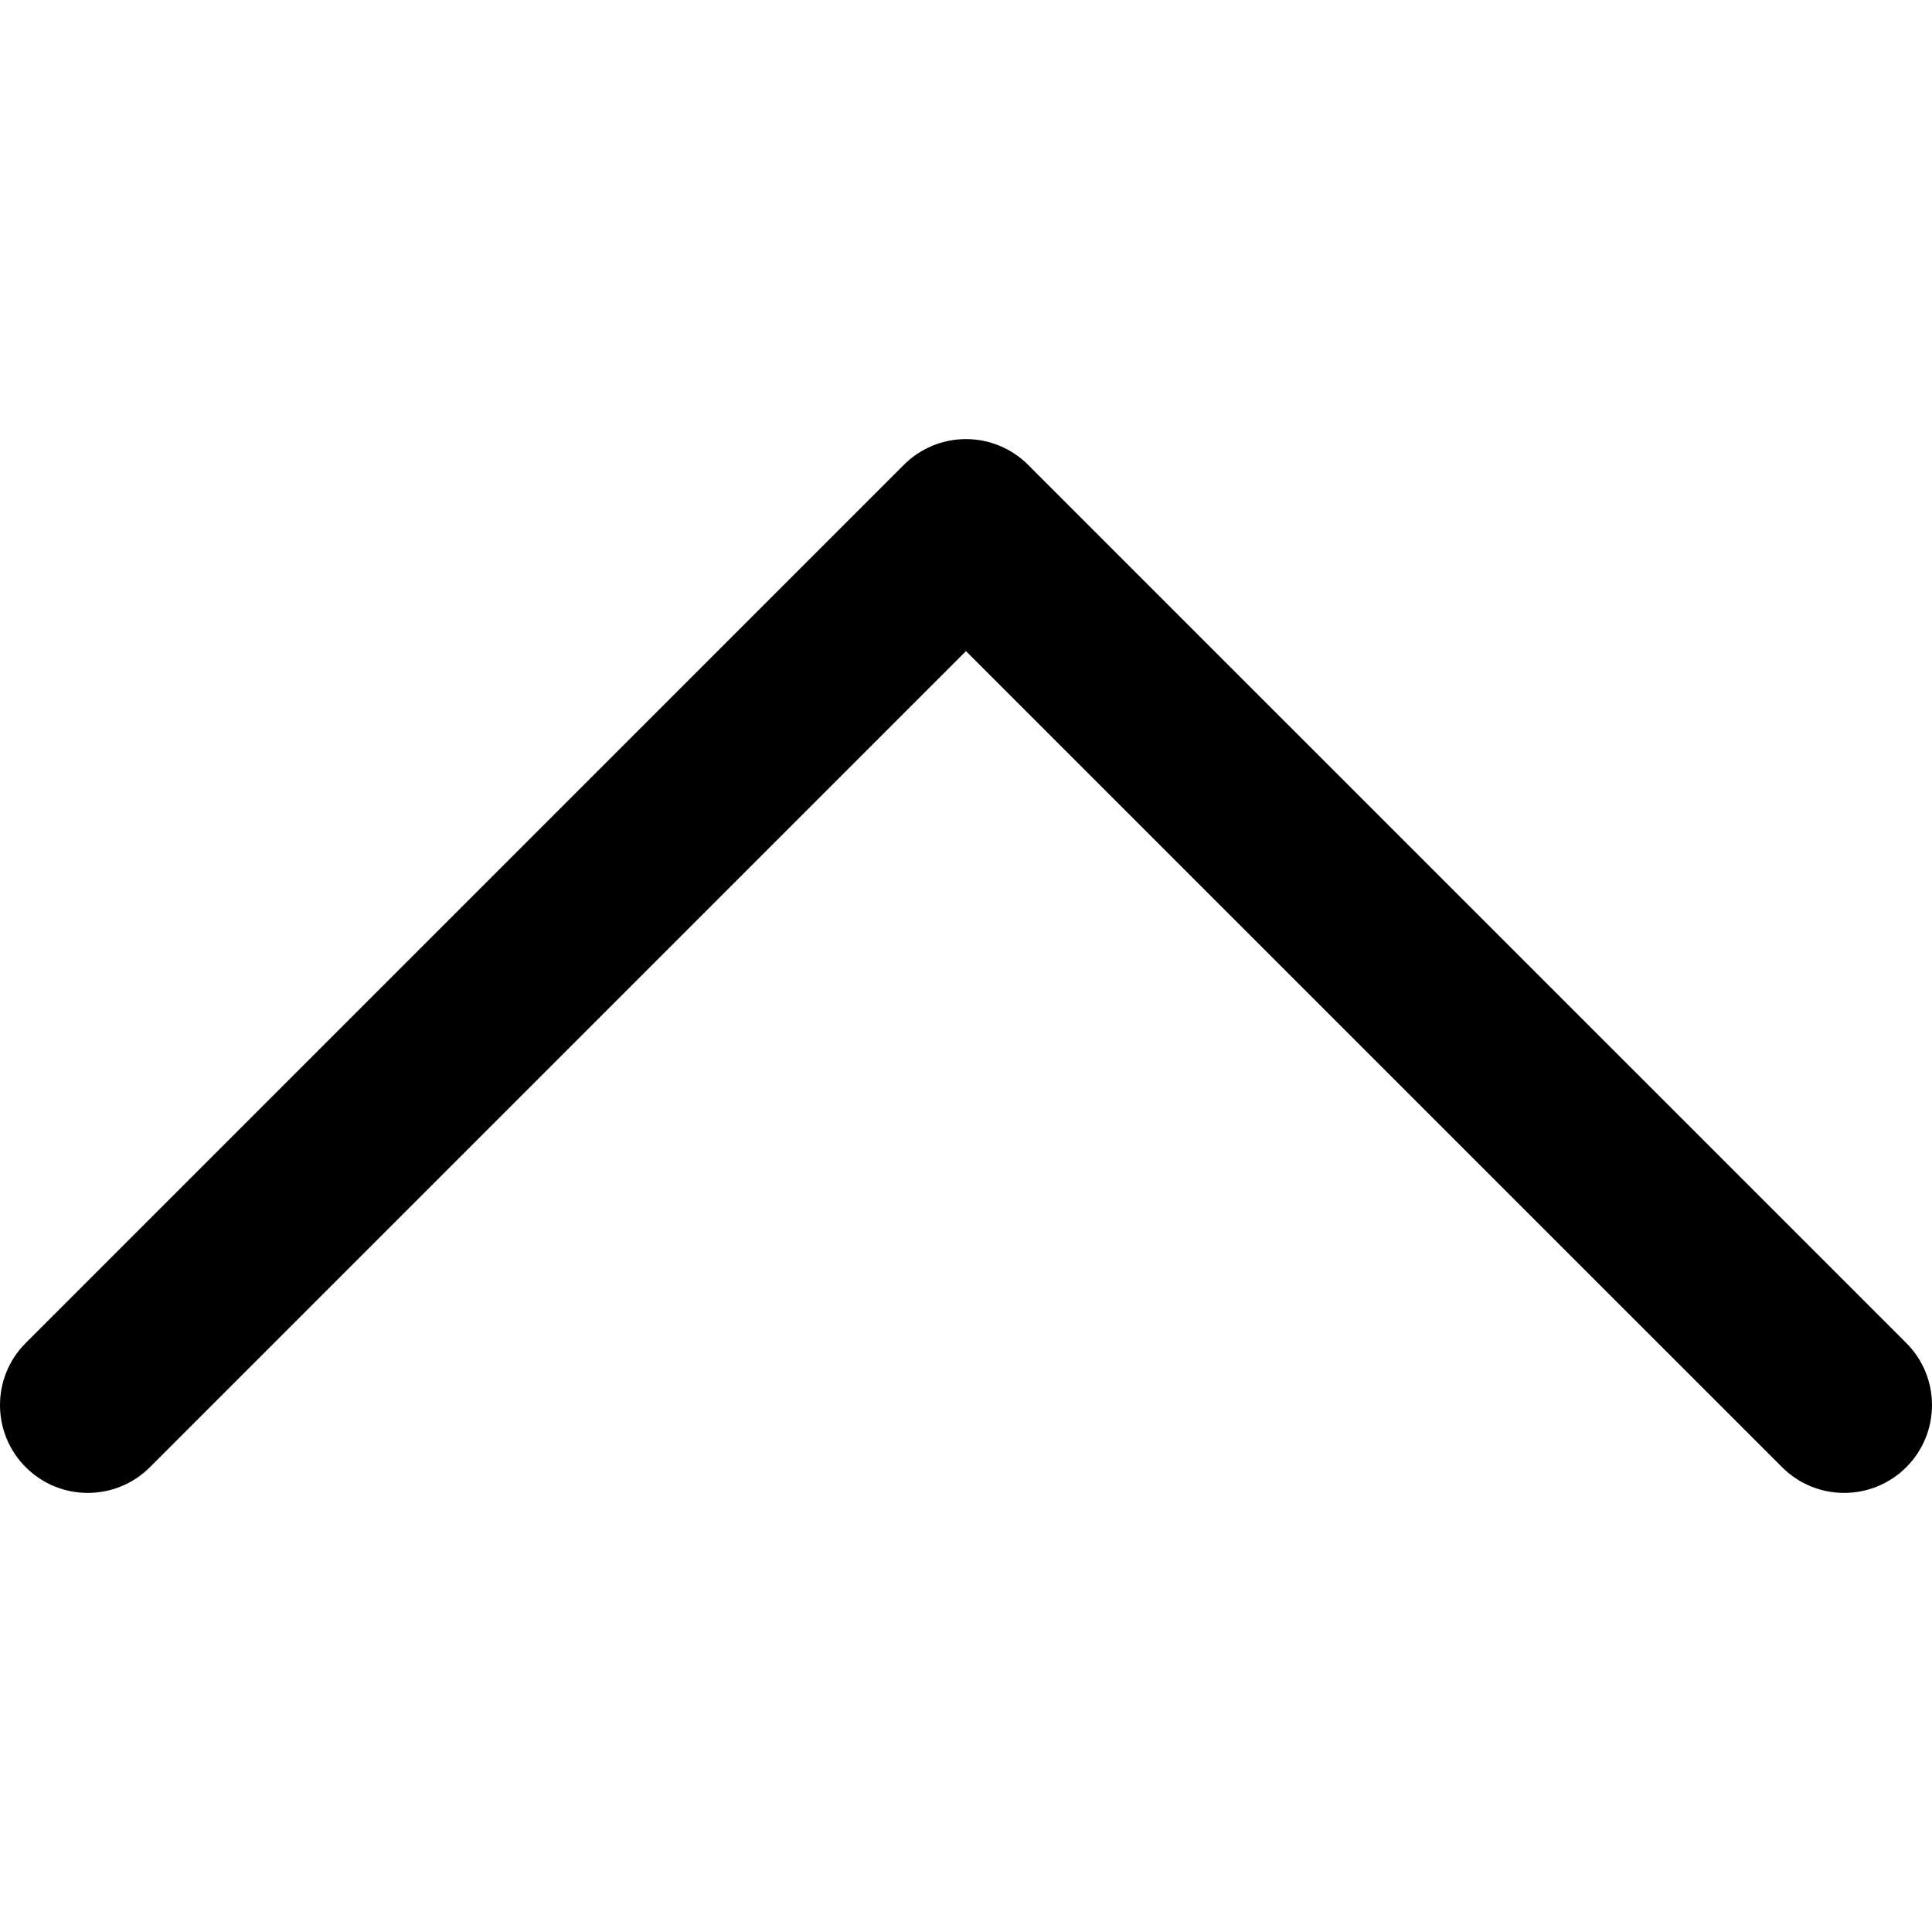
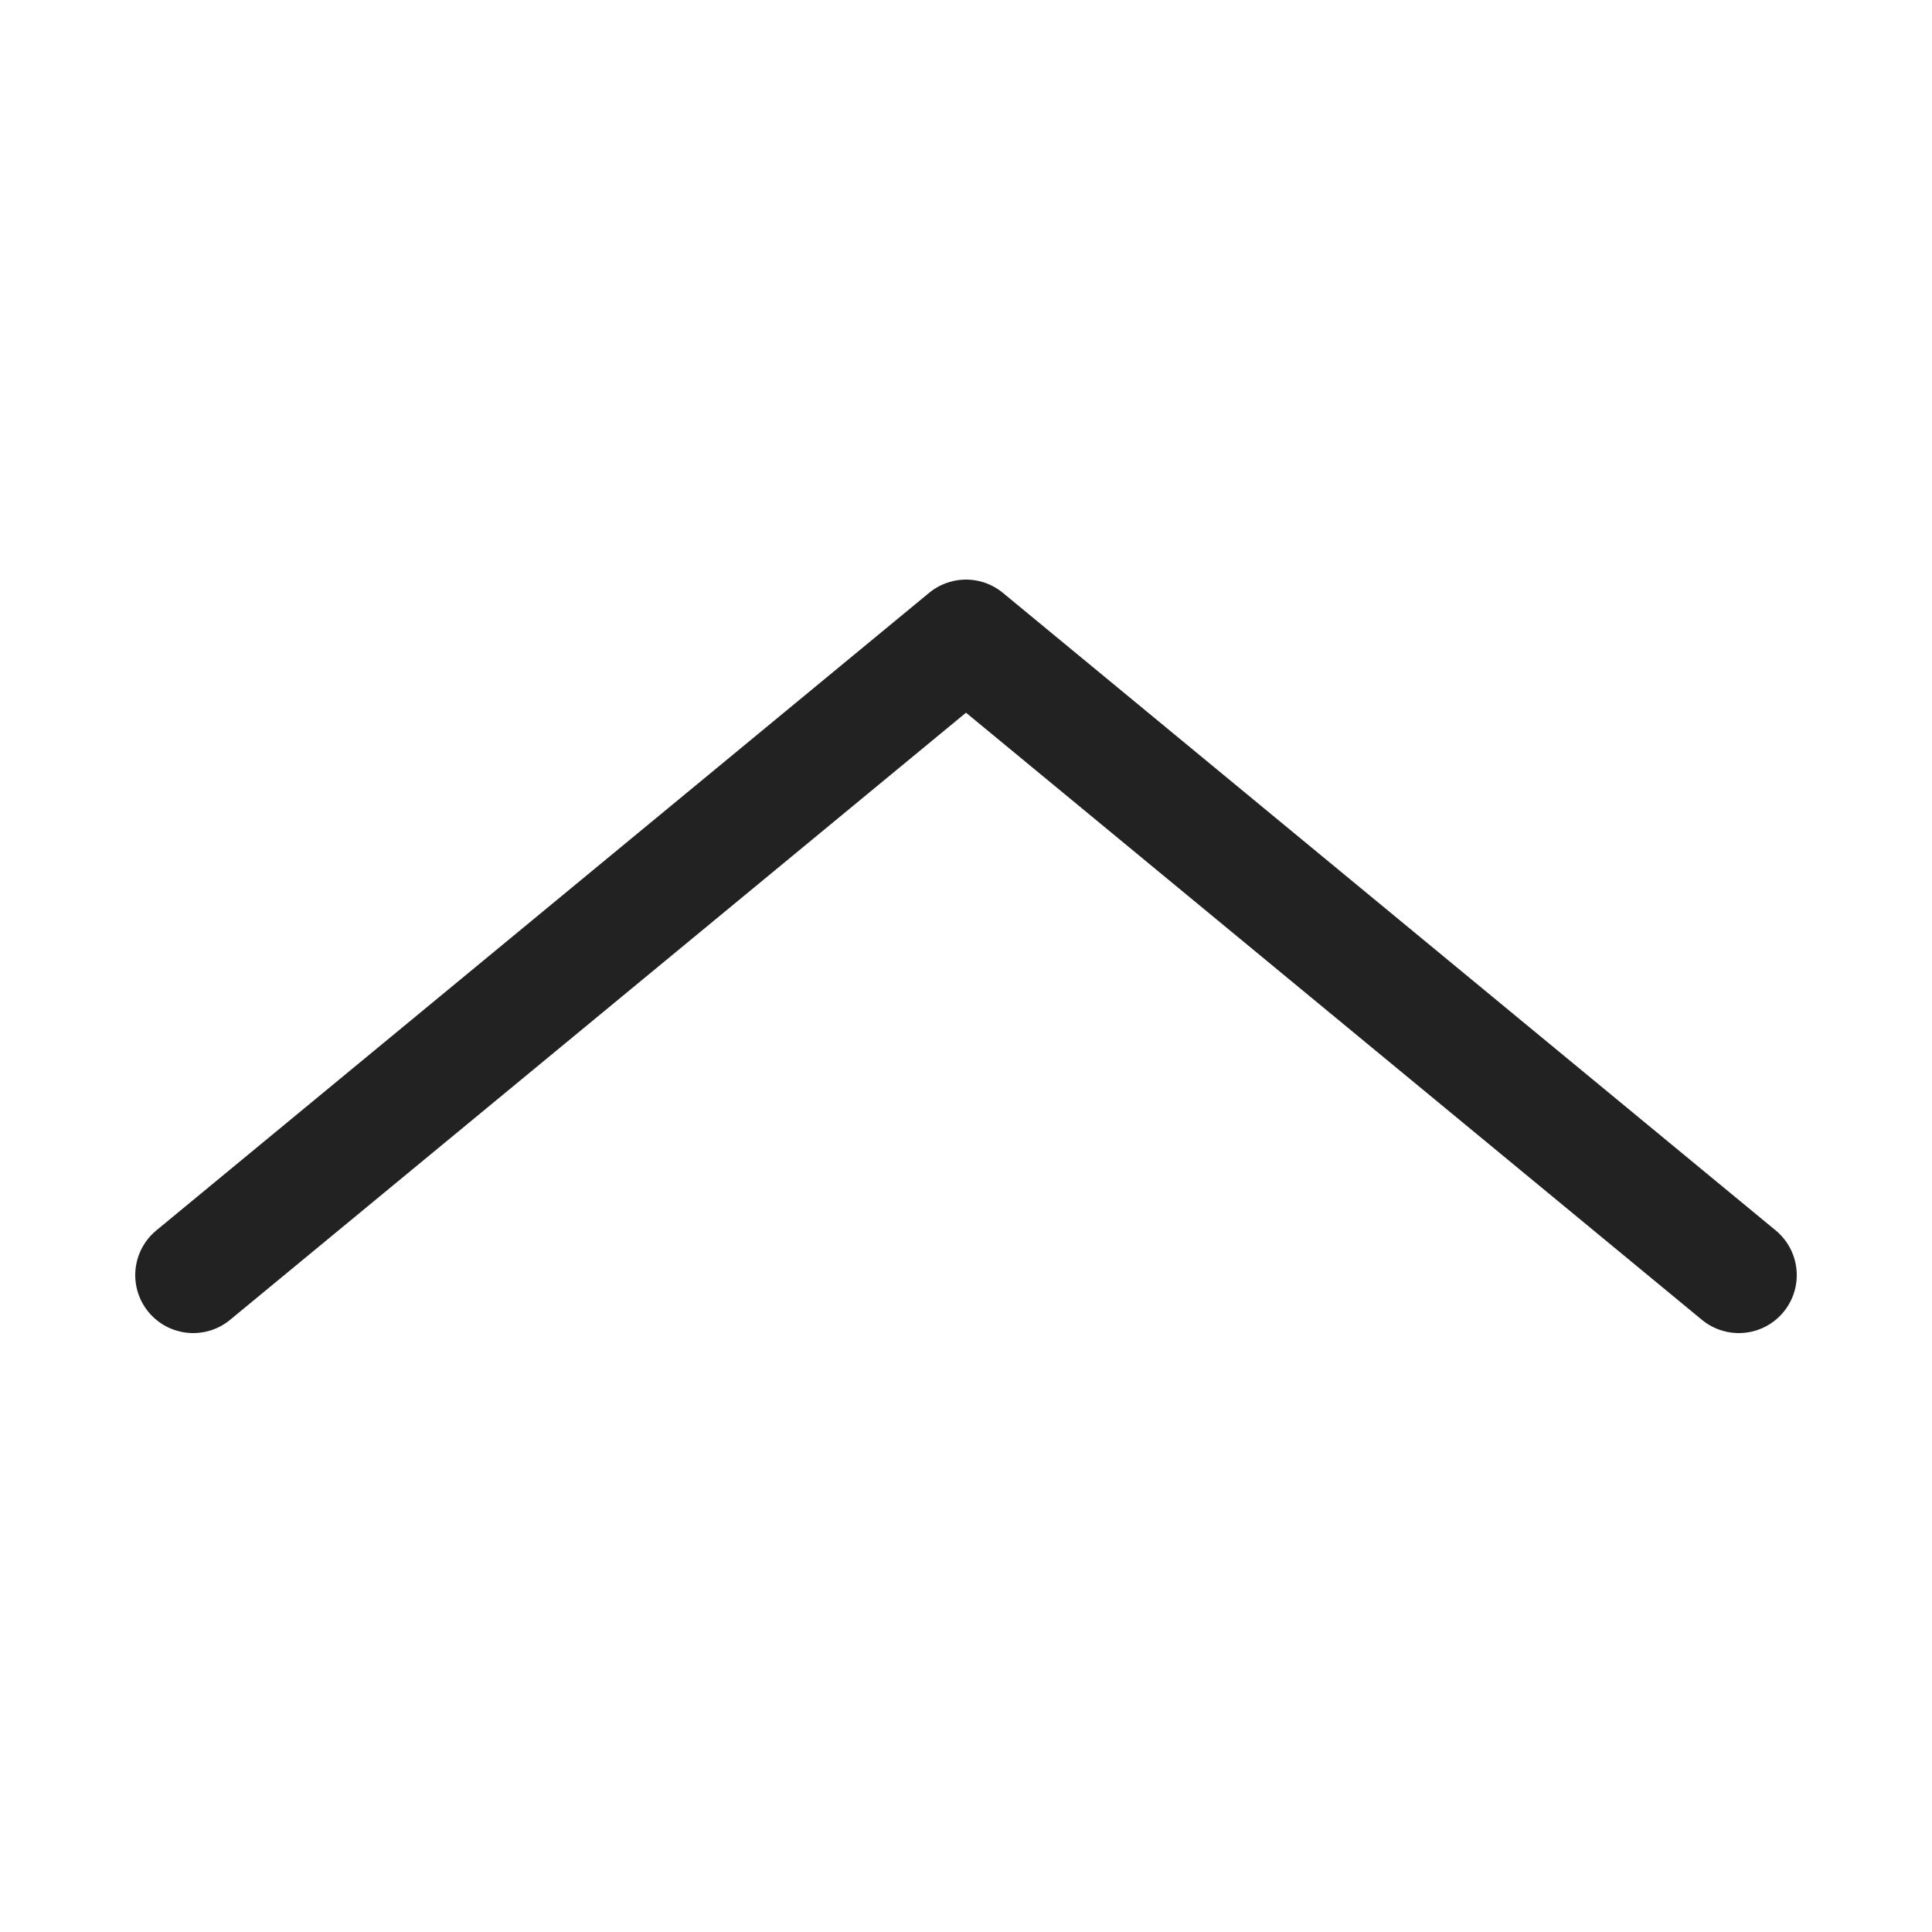
- <svg xmlns="http://www.w3.org/2000/svg" version="1.1" id="Layer_1" x="0px" y="0px" viewBox="0 0 330 330" style="enable-background:new 0 0 330 330;" xml:space="preserve">
-   <path id="XMLID_224_" d="M325.606,229.393l-150.004-150C172.79,76.58,168.974,75,164.996,75c-3.979,0-7.794,1.581-10.607,4.394  l-149.996,150c-5.858,5.858-5.858,15.355,0,21.213c5.857,5.857,15.355,5.858,21.213,0l139.39-139.393l139.397,139.393  C307.322,253.536,311.161,255,315,255c3.839,0,7.678-1.464,10.607-4.394C331.464,244.748,331.464,235.251,325.606,229.393z" />
+ <svg xmlns="http://www.w3.org/2000/svg" version="1.1" id="Layer_1" viewBox="0 0 100 100" style="enable-background:new 0 0 100 100;" xml:space="preserve">
+   <path stroke-width="6" stroke-linecap="round" stroke-linejoin="round" stroke="#222222" fill="none" d="M10,66 L50,33 L90,66" />
</svg>
